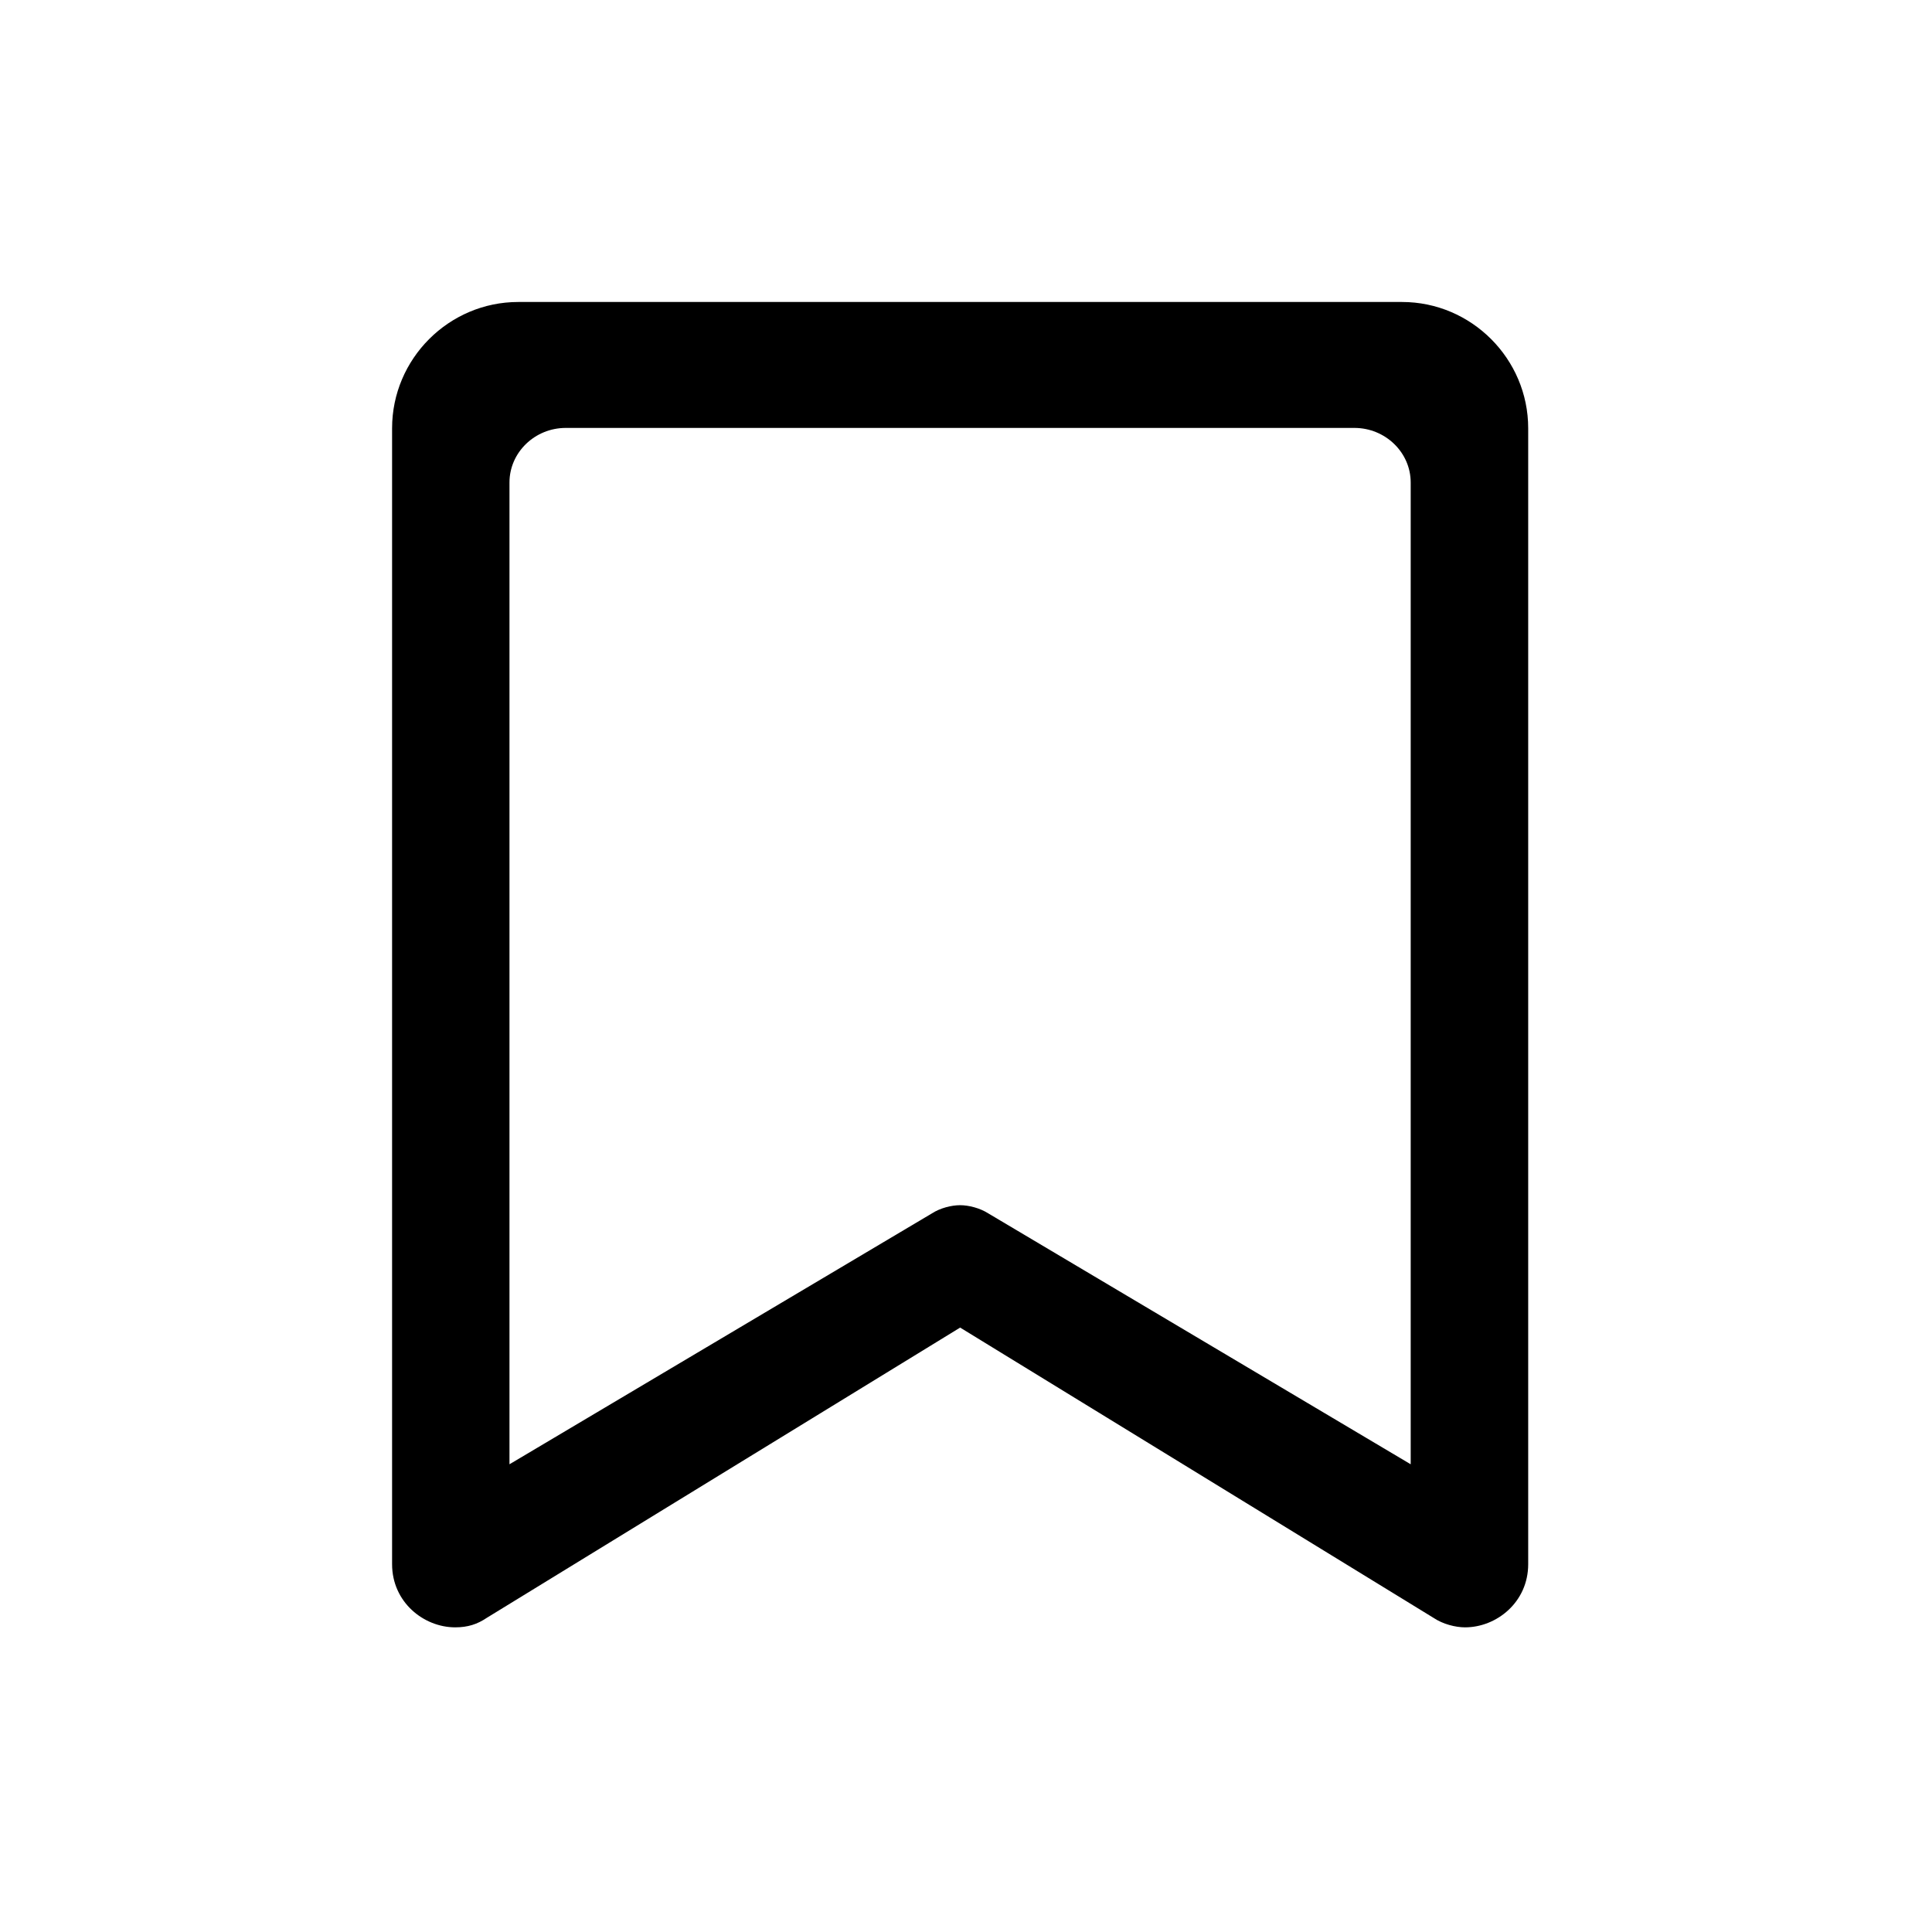
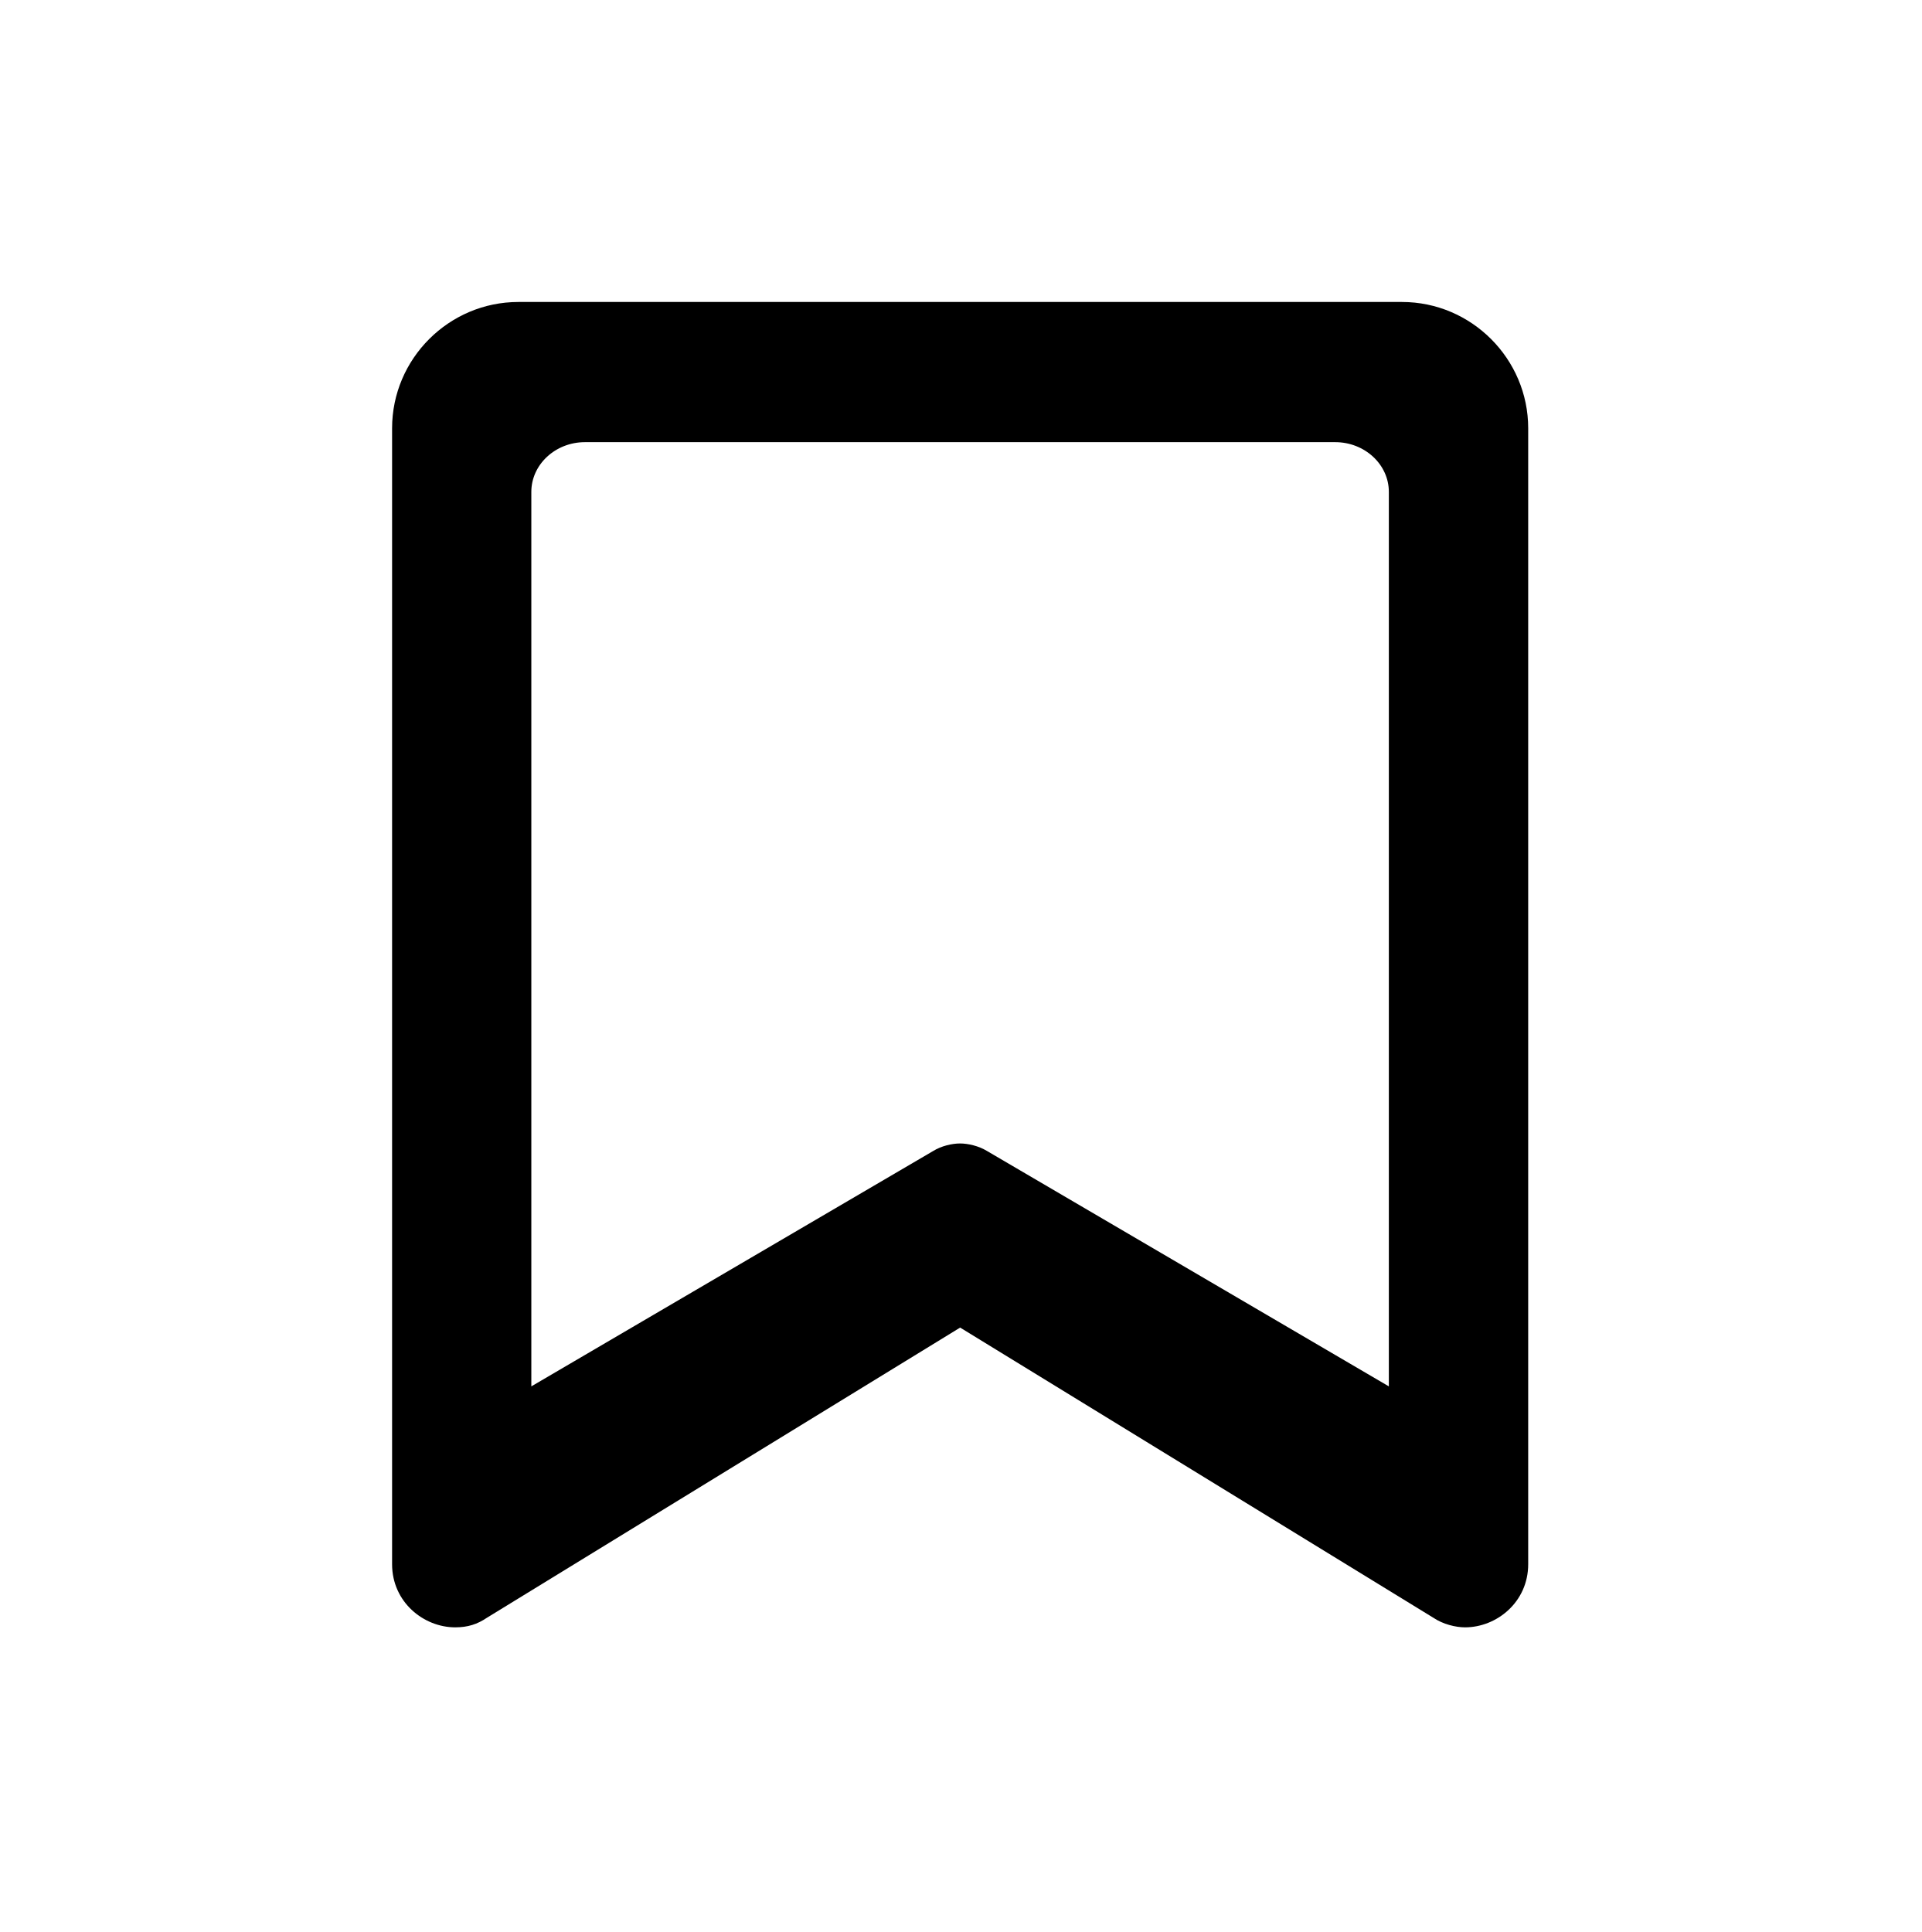
<svg xmlns="http://www.w3.org/2000/svg" width="560px" height="563px" viewBox="0 0 560 563" version="1.1">
  <defs />
  <g id="Page-1" stroke="none" stroke-width="1" fill="none" fill-rule="evenodd">
    <g id="bookmark-outline-thick" fill="#000000">
      <g id="new-vault-action" transform="translate(114, 88)">
-         <path d="M37.028,1.22507368e-14 C16.807,1.22507368e-14 0.255,16.552 0.255,36.8 L0.255,367.821 C0.255,378.869 9.455,386.221 18.655,386.221 C22.324,386.221 25.097,385.31 27.855,383.448 L165.786,298.869 L303.717,383.448 C306.476,385.31 310.159,386.221 312.917,386.221 C322.117,386.221 331.317,378.869 331.317,367.821 L331.317,36.8 C331.317,16.566 314.766,0 294.545,0 L37.055,0 L37.028,1.22507368e-14 Z M50.871,36.7 L280.669,36.7 C289.692,36.7 297.078,43.841 297.078,52.603 L297.078,338.7 L173.981,265.587 C171.519,264.014 168.232,263.203 165.77,263.203 C163.308,263.203 160.021,264.002 157.572,265.587 L34.462,338.7 L34.462,52.603 C34.462,43.853 41.836,36.7 50.871,36.7 Z" id="Shape" />
+         <path d="M0.255,36.8 L0.255,367.821 C0.255,378.869 9.455,386.221 18.655,386.221 C22.324,386.221 25.097,385.31 27.855,383.448 L165.786,298.869 L303.717,383.448 C306.476,385.31 310.159,386.221 312.917,386.221 C322.117,386.221 331.317,378.869 331.317,367.821 L331.317,36.8 C331.317,16.566 314.766,0 294.545,0 L37.055,0 C16.807,1.22507368e-14 0.255,16.552 0.255,36.8 Z M56.442,40.85 L275.098,40.85 C283.683,40.85 290.711,47.356 290.711,55.339 L290.711,316 L173.582,247.387 C171.24,245.954 168.113,245.215 165.77,245.215 C163.427,245.215 160.3,245.943 157.969,247.387 L40.829,316 L40.829,55.339 C40.829,47.367 47.845,40.85 56.442,40.85 Z" id="Shape" />
      </g>
    </g>
  </g>
</svg>
